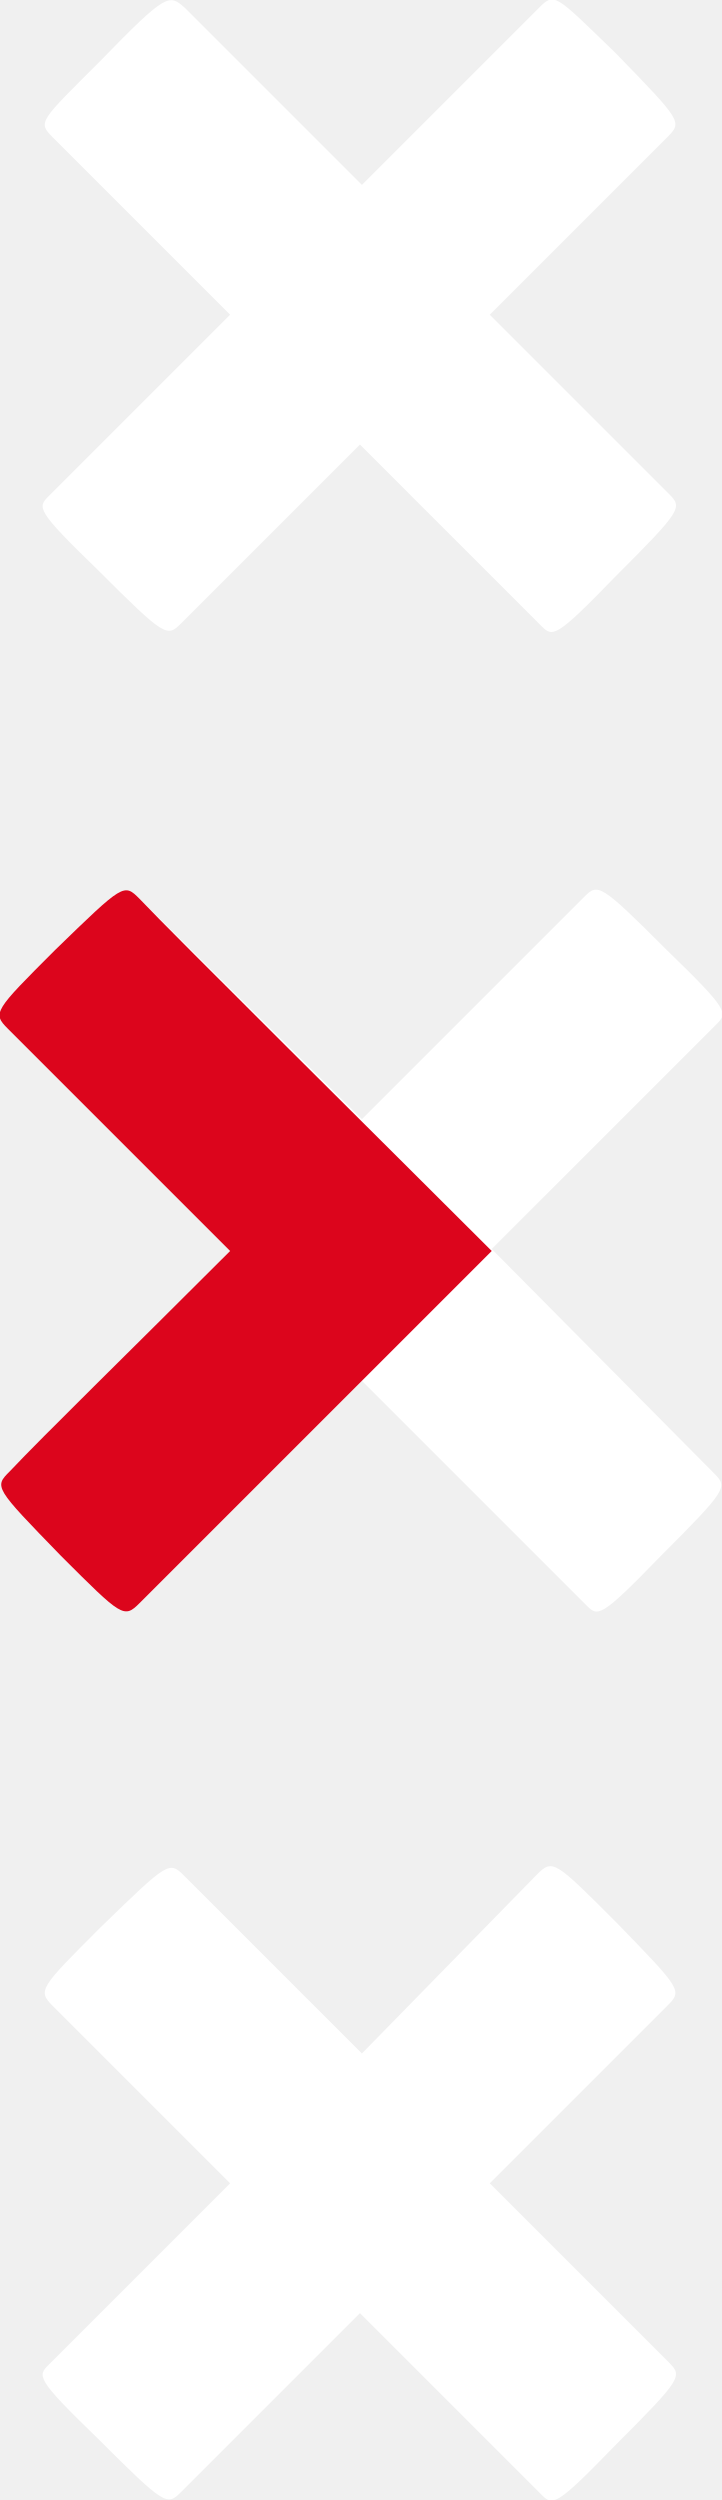
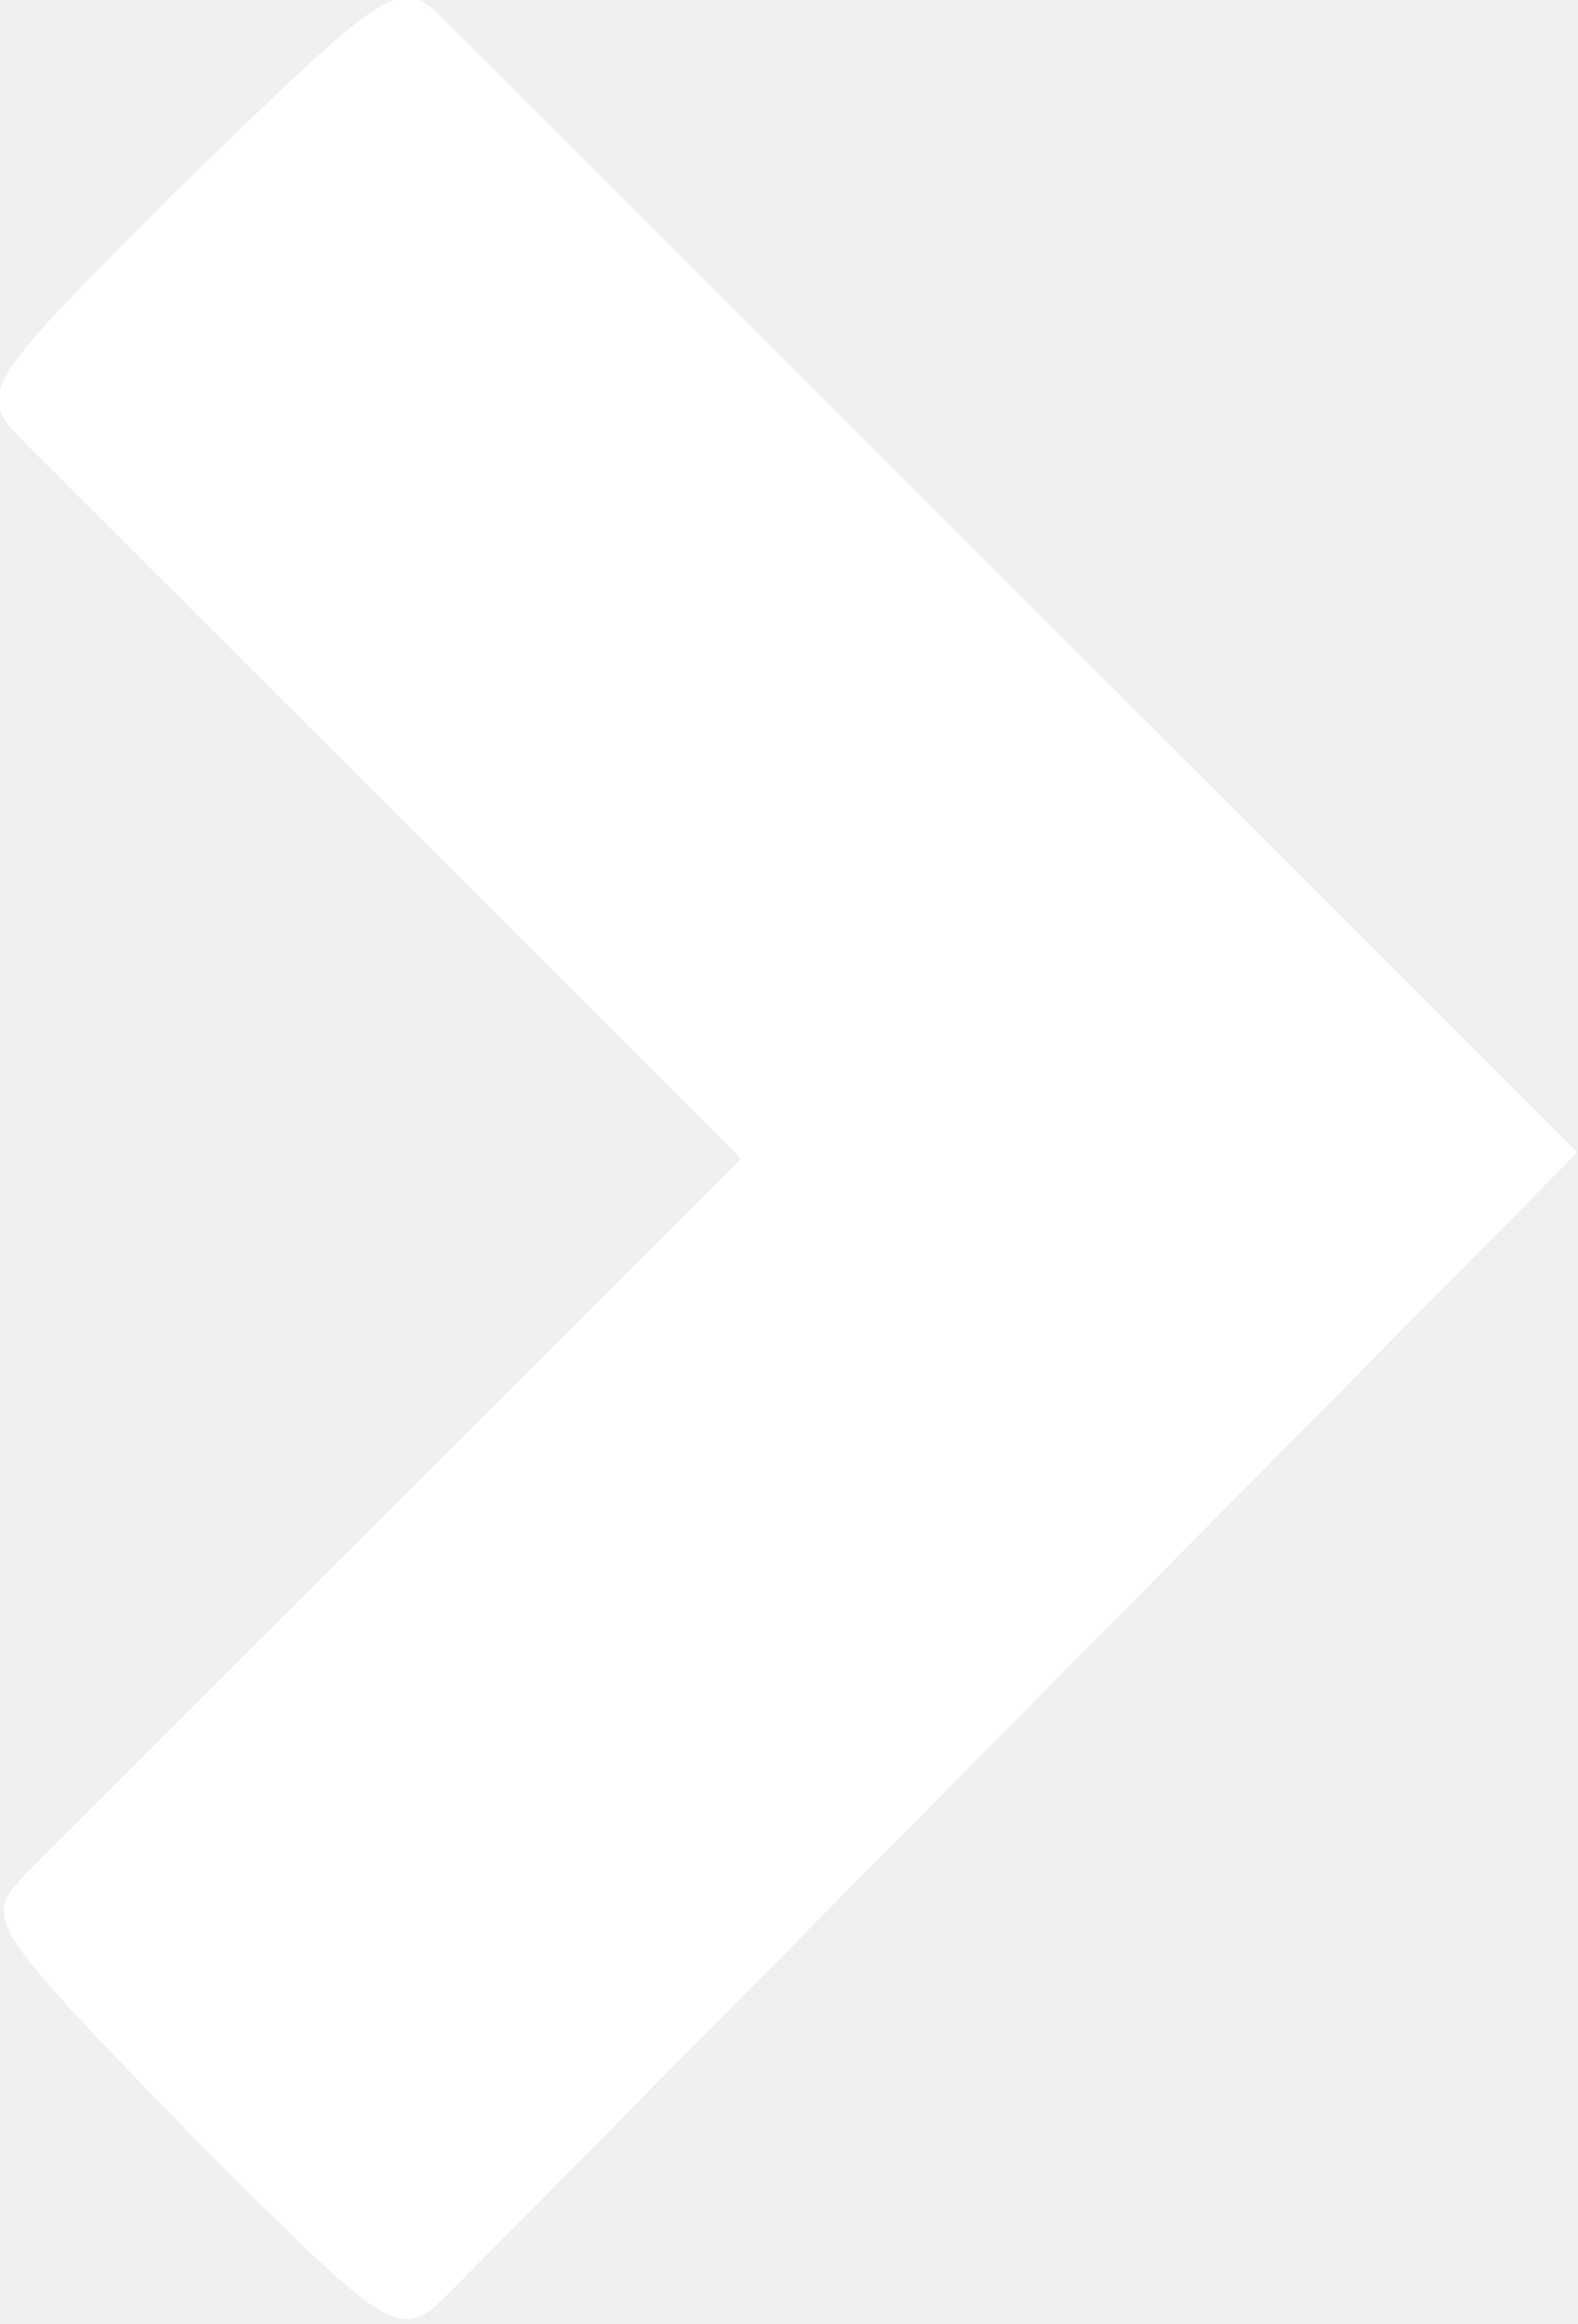
- <svg xmlns="http://www.w3.org/2000/svg" xmlns:xlink="http://www.w3.org/1999/xlink" version="1.1" id="Laag_1" x="0px" y="0px" viewBox="0 0 36.7 127.1" style="enable-background:new 0 0 36.7 127.1;" xml:space="preserve">
+ <svg xmlns="http://www.w3.org/2000/svg" version="1.1" id="Laag_1" x="0px" y="0px" viewBox="0 0 24.9 36.7" style="enable-background:new 0 0 24.9 36.7;" xml:space="preserve">
  <style type="text/css">
- 	.st0{clip-path:url(#SVGID_00000056393096872262380540000009025627839362616995_);}
- 	.st1{fill:#FFFFFF;}
- 	.st2{fill:#DC051C;}
+ 	.st0{fill:#FFFFFF;}
</style>
-   <g id="Group_413" transform="translate(0 0.001)">
-     <g>
-       <defs>
-         <rect id="SVGID_1_" y="0" width="36.7" height="127.1" />
-       </defs>
-       <clipPath id="SVGID_00000095305532569618749970000015004737969648353690_">
-         <use xlink:href="#SVGID_1_" style="overflow:visible;" />
-       </clipPath>
-       <g id="Group_412" transform="translate(-0.001 -0.001)" style="clip-path:url(#SVGID_00000095305532569618749970000015004737969648353690_);">
-         <path id="Path_345" class="st1" d="M18.4,56.9L7.1,45.7c-0.8-0.8-0.8-0.8-4.3,2.6c-3.1,3.1-3.2,3.2-2.4,4     c4.1,4.1,7.7,7.7,11.3,11.3C6.5,68.8,2.3,73,0.5,74.8c-0.8,0.8-0.8,0.8,2.6,4.3c3.1,3.1,3.2,3.2,4,2.4l11.3-11.3l11.4,11.4     c0.6,0.6,0.7,0.7,3.8-2.5c3.4-3.4,3.4-3.5,2.7-4.2L25,63.5c3.6-3.6,7.2-7.2,11.4-11.4c0.6-0.6,0.7-0.7-2.5-3.8     c-3.4-3.4-3.5-3.4-4.2-2.7L18.4,56.9" />
-         <path id="Path_346" class="st1" d="M18.4,104.4l-9-9c-0.8-0.8-0.8-0.8-4.3,2.6c-3.1,3.1-3.2,3.2-2.4,4l9,9l-9.2,9.2     c-0.6,0.6-0.7,0.7,2.5,3.8c3.4,3.4,3.5,3.4,4.2,2.7l9.1-9.1l9.2,9.2c0.6,0.6,0.7,0.7,3.8-2.5c3.4-3.4,3.4-3.5,2.7-4.2     c-3.2-3.2-6.2-6.2-9.1-9.1l9-9c0.8-0.8,0.8-0.8-2.6-4.3c-3.1-3.1-3.2-3.2-4-2.4L18.4,104.4" />
-         <path id="Path_347" class="st1" d="M27.4,0.4l-9,9l-9-9C8.6-0.3,8.5-0.4,5.1,3.1C2,6.2,1.9,6.2,2.7,7c3.7,3.7,6.5,6.5,9,9     l-9.2,9.2c-0.6,0.6-0.7,0.7,2.5,3.8c3.4,3.4,3.5,3.4,4.2,2.7l9.1-9.1l9.2,9.2c0.6,0.6,0.7,0.7,3.8-2.5c3.4-3.4,3.4-3.5,2.7-4.2     c-3.2-3.2-6.2-6.2-9.1-9.1c4.1-4.1,7.2-7.2,9-9c0.8-0.8,0.8-0.8-2.6-4.3C28.2-0.3,28.2-0.4,27.4,0.4" />
-         <path id="Path_348" class="st2" d="M7.1,45.7c-0.8-0.8-0.8-0.8-4.3,2.6c-3.1,3.1-3.2,3.2-2.4,4c4.1,4.1,7.7,7.7,11.3,11.3     C6.5,68.8,2.2,73,0.5,74.8c-0.8,0.8-0.8,0.8,2.6,4.3c3.1,3.1,3.2,3.2,4,2.4l17.9-17.9C19.7,58.3,8.8,47.5,7.1,45.7" />
-       </g>
-     </g>
-   </g>
+   <path id="Path_348_00000014599154338374706780000006146584328647693970_" class="st0" d="M7.1,0.4C6.3-0.4,6.3-0.4,2.8,3  c-3.1,3.1-3.2,3.2-2.4,4c4.1,4.1,7.7,7.7,11.3,11.3c-5.2,5.2-9.5,9.5-11.2,11.2c-0.8,0.8-0.8,0.8,2.6,4.3c3.1,3.1,3.2,3.2,4,2.4  l17.8-18C19.7,13,8.8,2.1,7.1,0.4" />
</svg>
